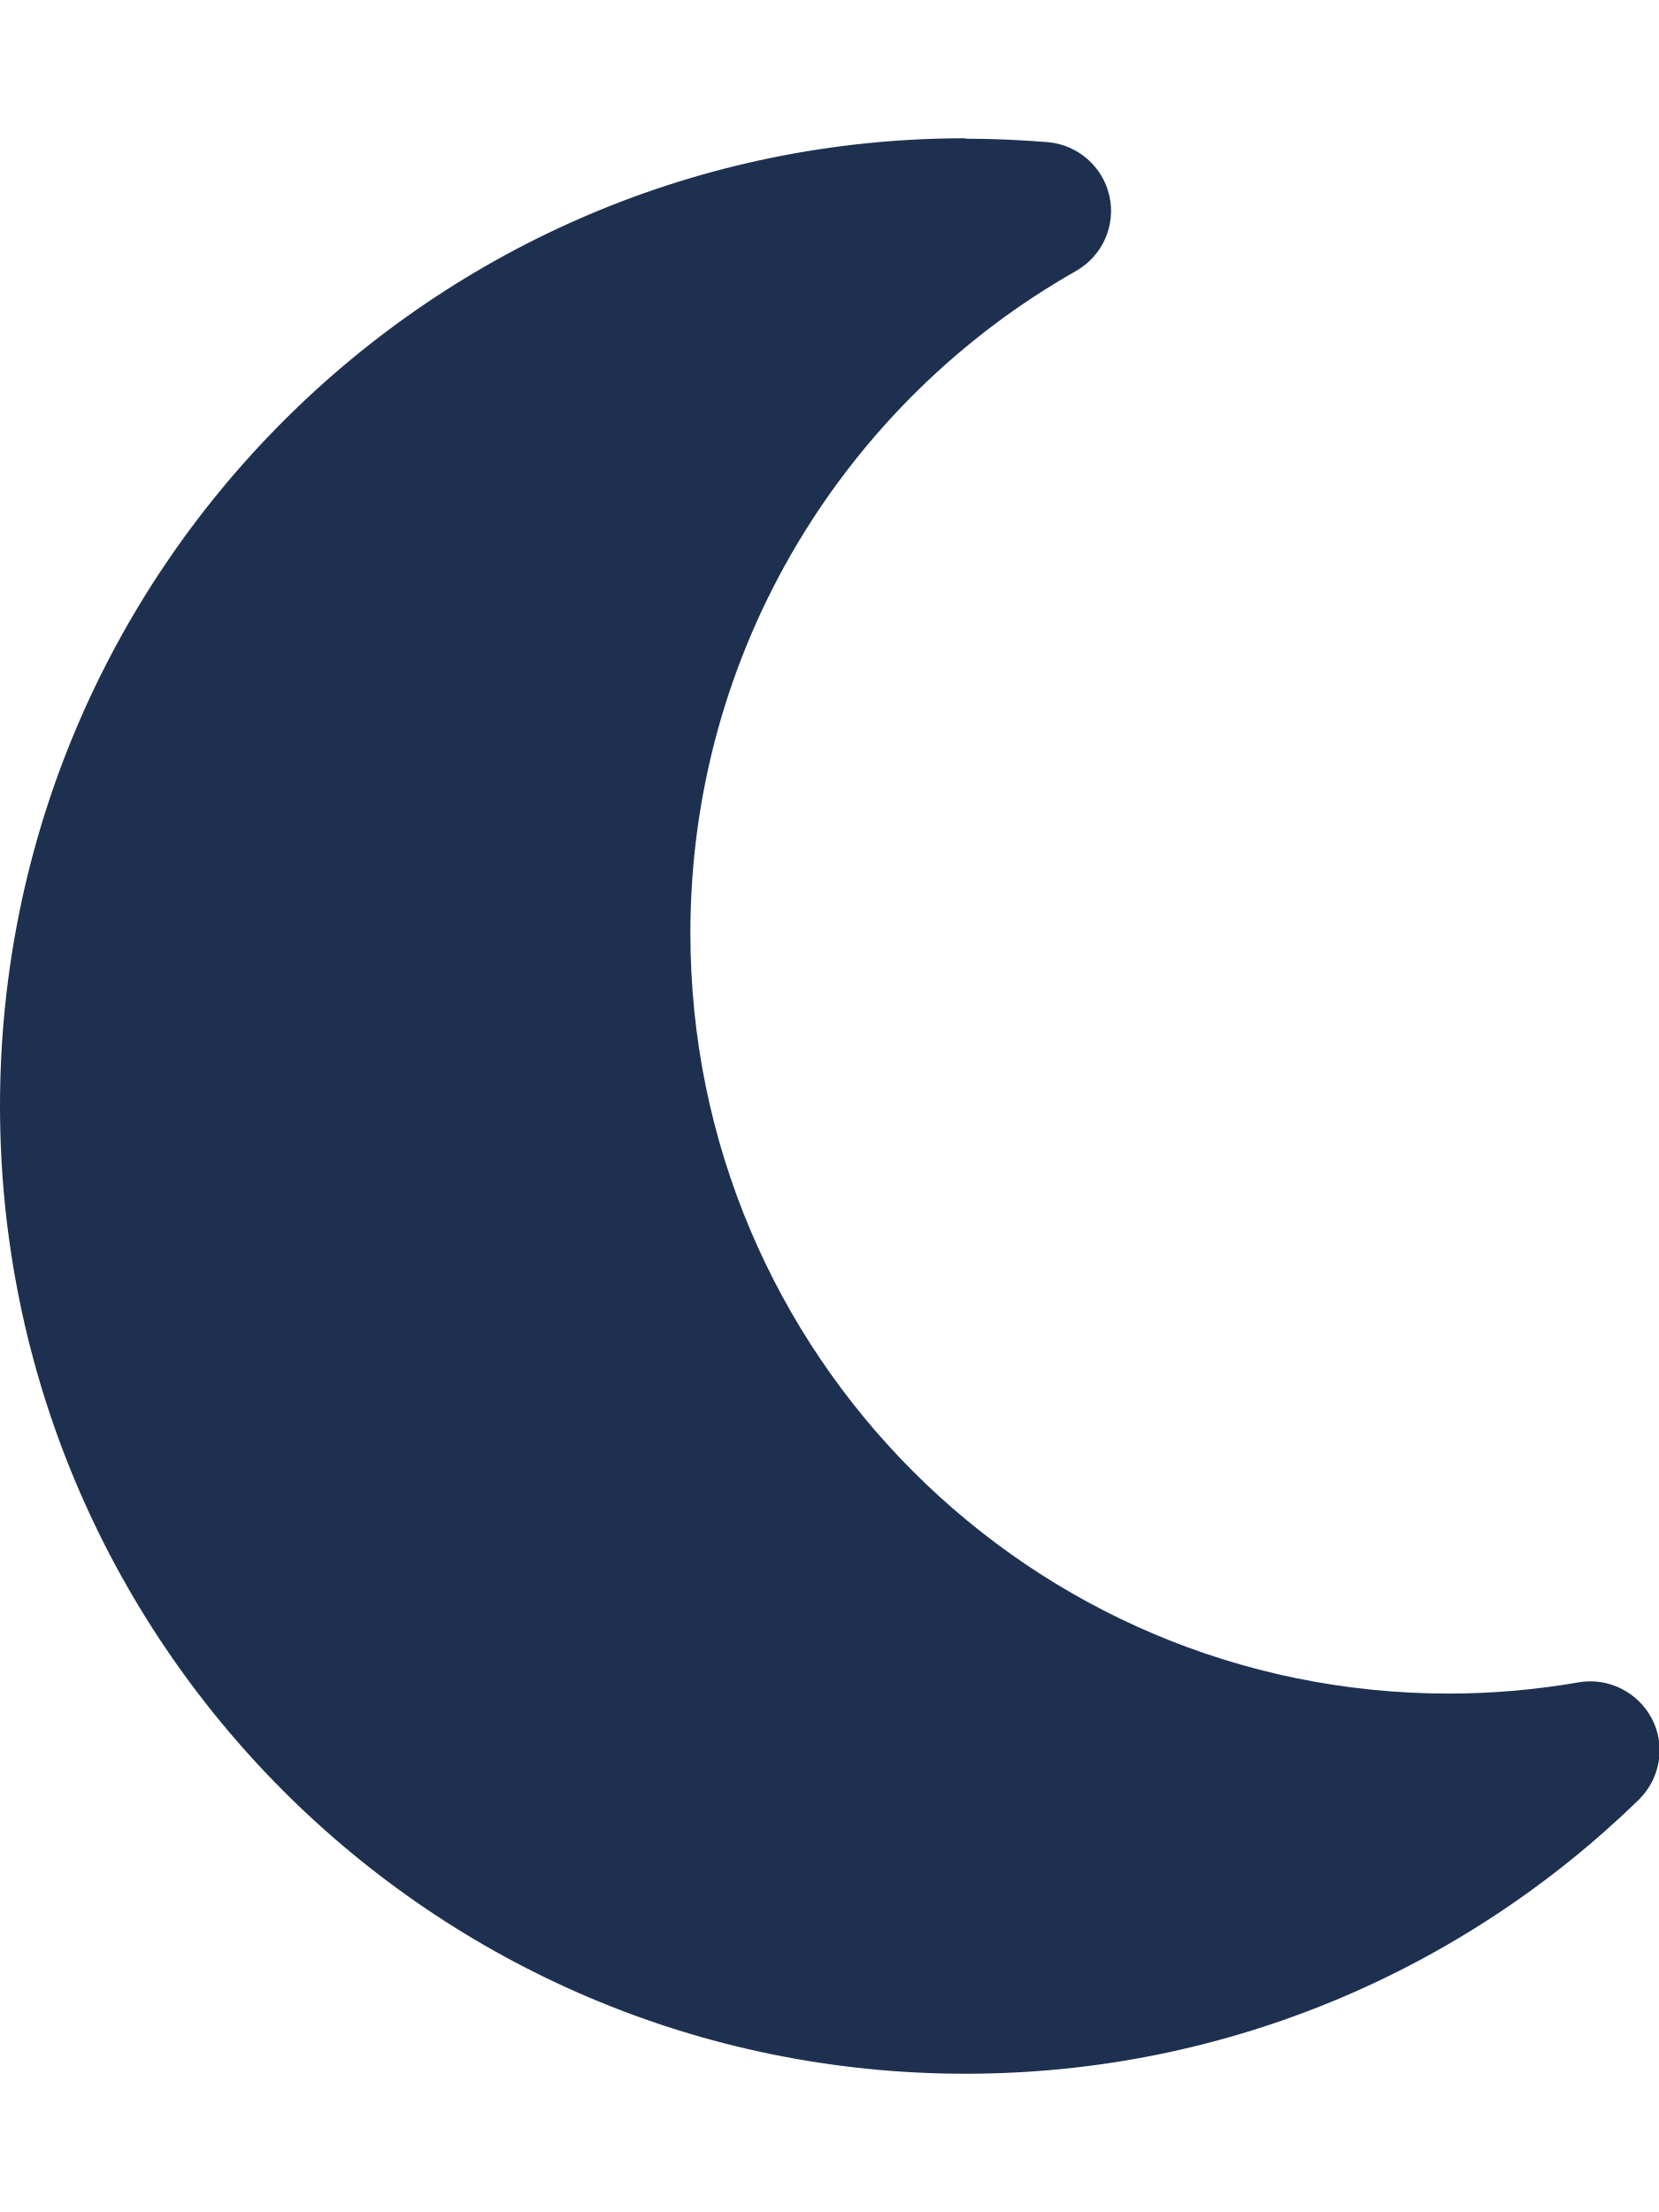
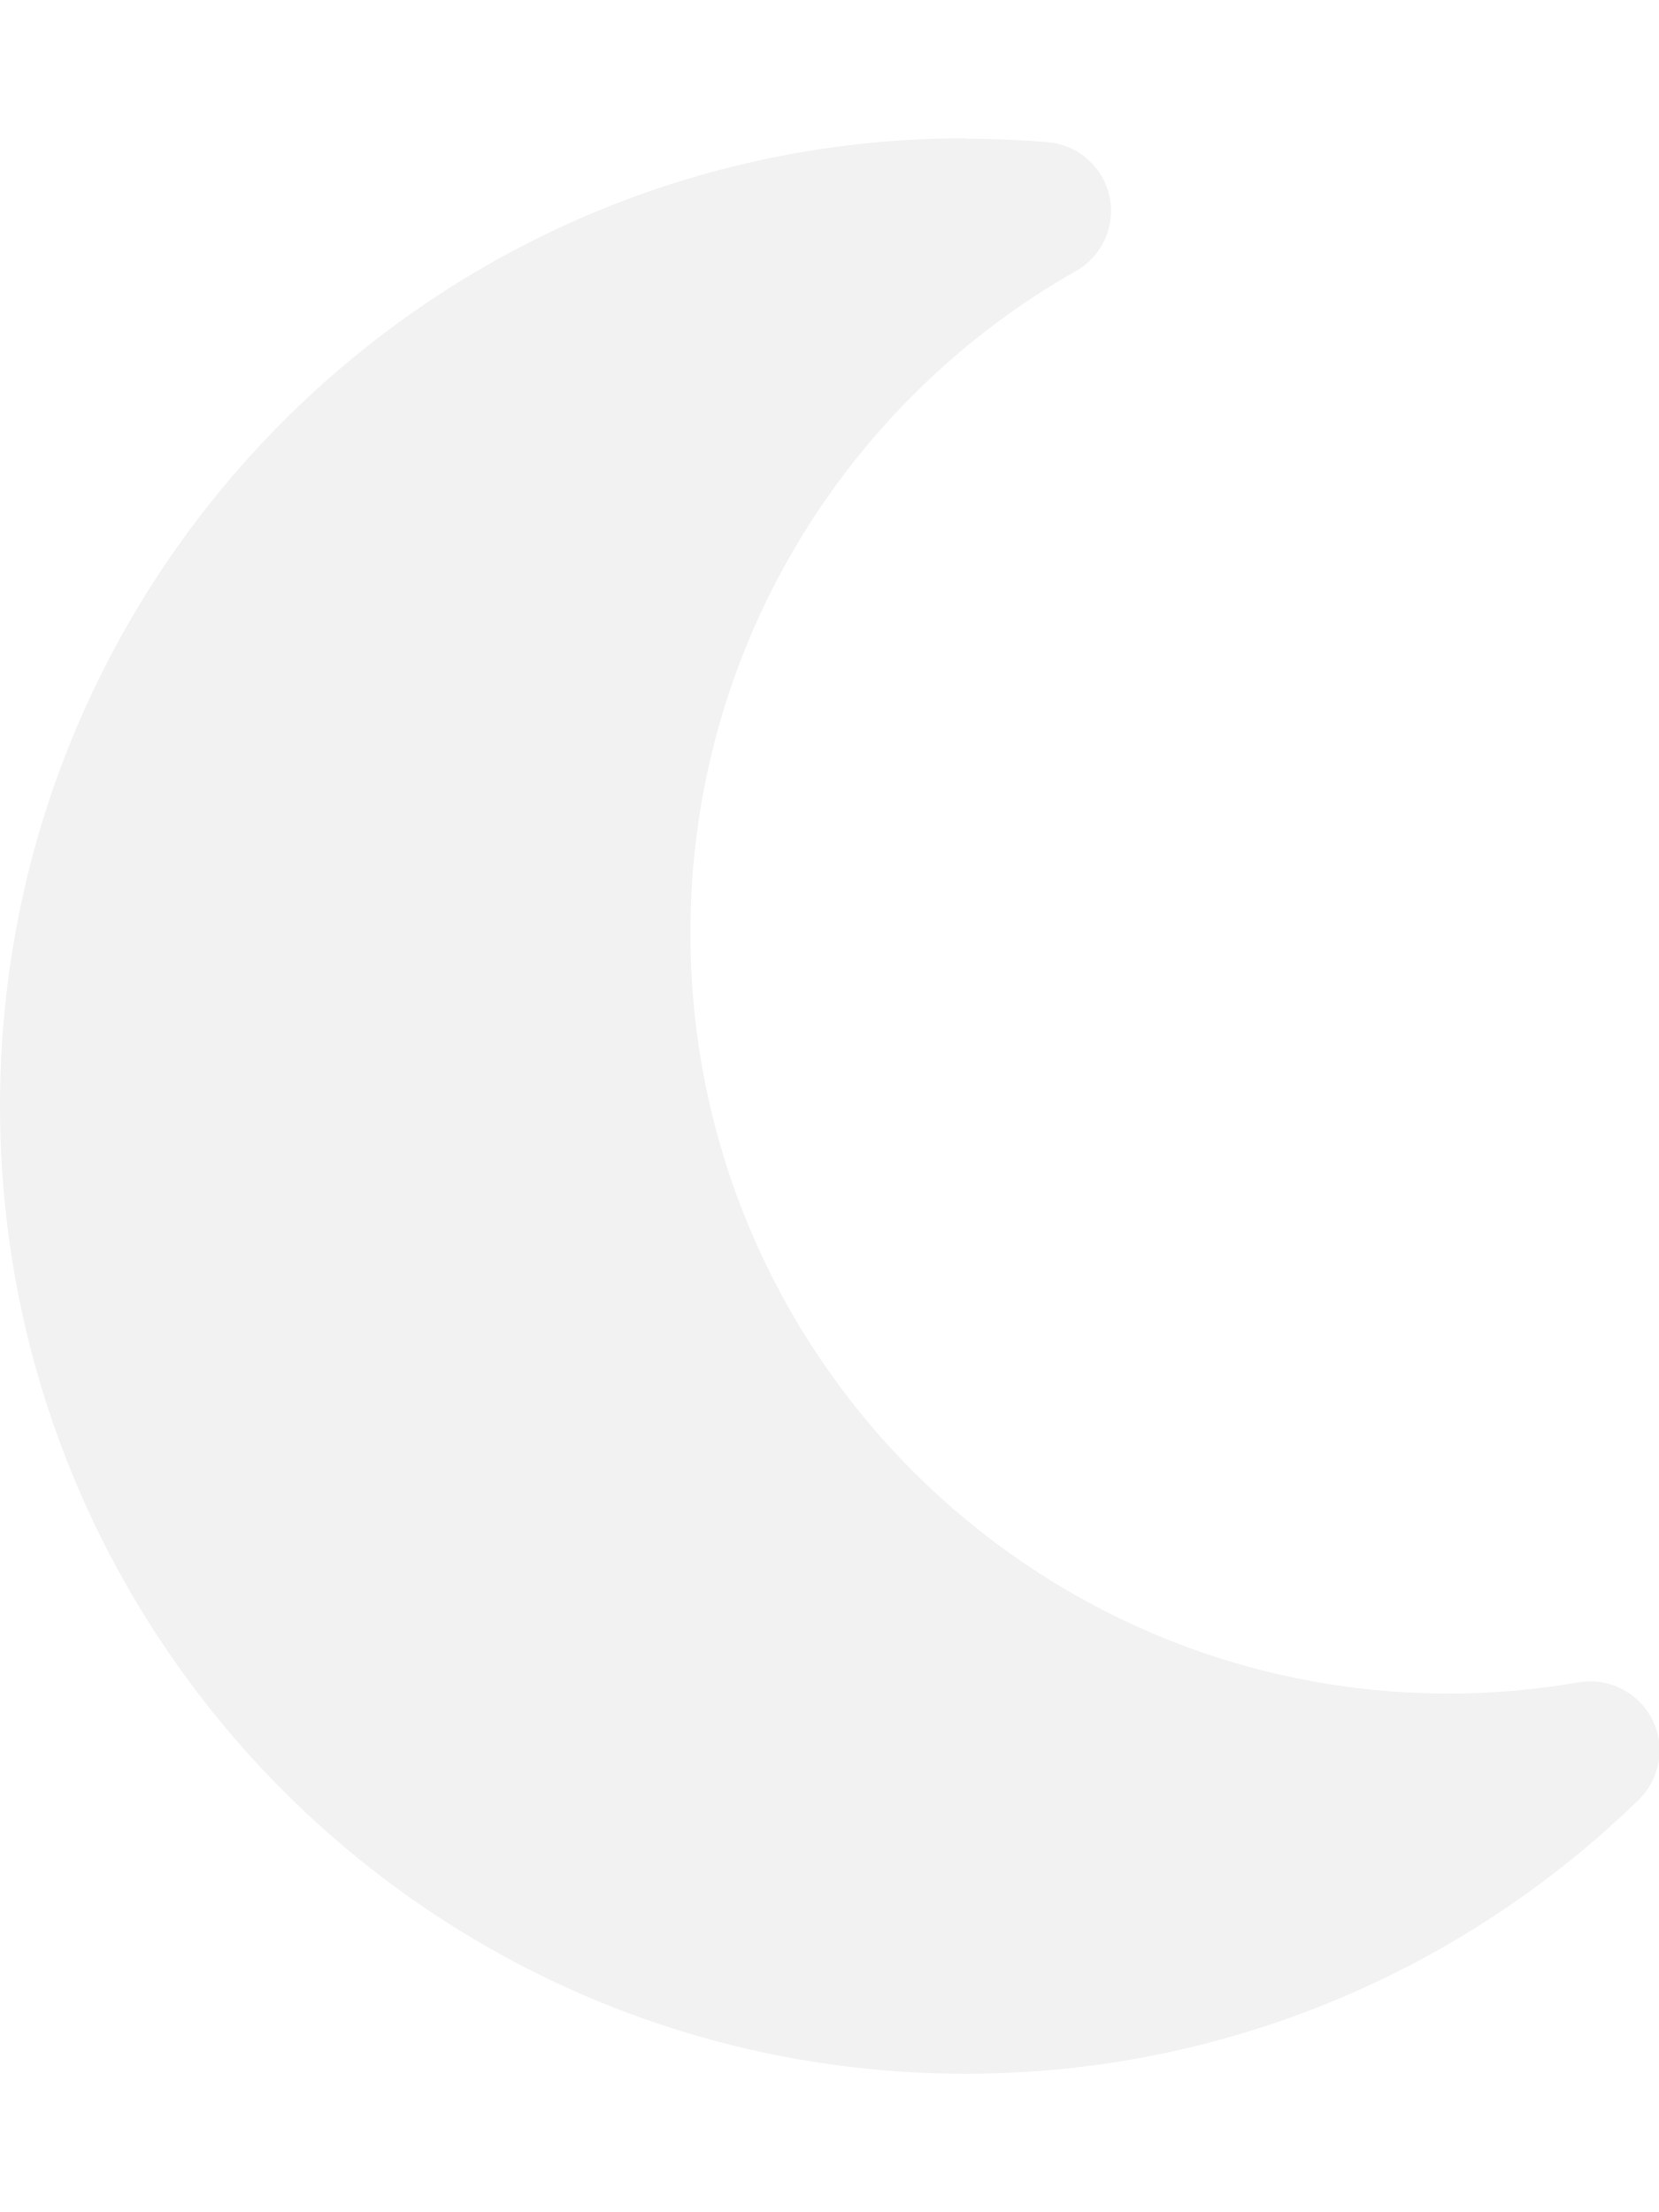
<svg xmlns="http://www.w3.org/2000/svg" height="16" width="12" viewBox="0 0 384 512">
-   <path opacity="1" fill="#1E3050" d="M223.5 32C100 32 0 132.3 0 256S100 480 223.5 480c60.6 0 115.5-24.2 155.8-63.4c5-4.9 6.3-12.5 3.1-18.7s-10.1-9.7-17-8.5c-9.8 1.7-19.8 2.6-30.1 2.6c-96.9 0-175.5-78.8-175.5-176c0-65.8 36-123.1 89.3-153.3c6.1-3.5 9.2-10.5 7.7-17.3s-7.3-11.9-14.3-12.5c-6.3-.5-12.6-.8-19-.8z" />
+   <path opacity="1" fill="#f2f2f2" d="M223.5 32C100 32 0 132.3 0 256S100 480 223.5 480c60.6 0 115.5-24.2 155.8-63.4c5-4.9 6.3-12.5 3.1-18.7s-10.1-9.7-17-8.5c-9.8 1.7-19.8 2.6-30.1 2.6c-96.9 0-175.5-78.8-175.5-176c0-65.8 36-123.1 89.3-153.3c6.1-3.5 9.2-10.5 7.7-17.3s-7.3-11.9-14.3-12.5c-6.3-.5-12.6-.8-19-.8z" />
</svg>
